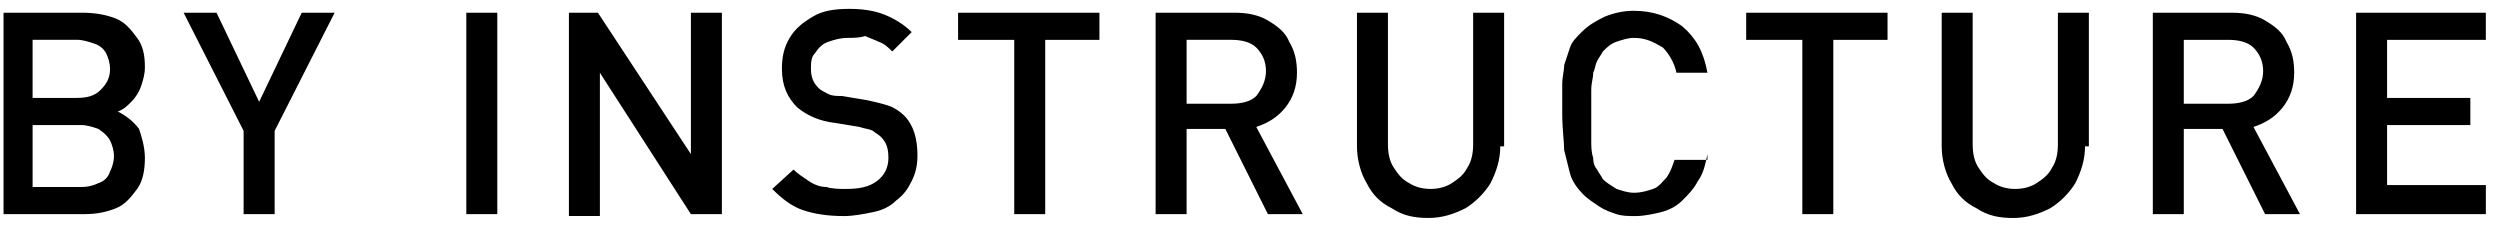
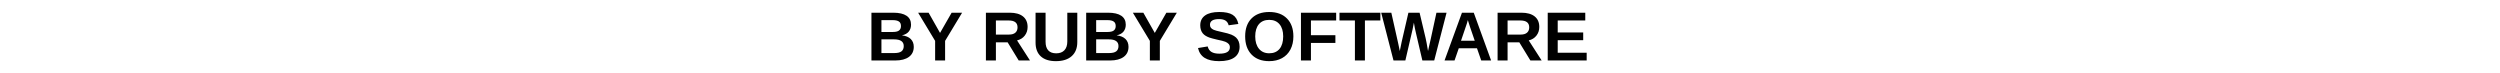
- <svg xmlns="http://www.w3.org/2000/svg" width="141" height="13" viewBox="0 0 141 13">
-   <path class="ic-Instructure-Logo" d="M8.172 8.91c0 .654-.11 1.31-.437 1.746-.328.437-.655.874-1.2 1.092-.547.218-1.093.328-1.748.328H.2V.718h4.477c.656 0 1.31.11 1.857.328.546.218.873.655 1.2 1.092.33.437.438.983.438 1.638 0 .437-.11.765-.218 1.092-.11.328-.328.655-.547.874-.218.218-.436.437-.764.546.437.218.874.546 1.2.983.11.328.33.984.33 1.64zM6.206 3.884c0-.327-.11-.655-.218-.873-.11-.22-.328-.437-.655-.546-.328-.11-.656-.22-.983-.22H1.838v3.277H4.35c.546 0 .983-.11 1.31-.436.328-.328.546-.656.546-1.202zm.22 4.915c0-.328-.11-.656-.22-.874-.11-.22-.327-.437-.655-.655-.327-.11-.654-.218-.982-.218h-2.73v3.495h2.73c.437 0 .765-.11.983-.22.33-.108.547-.326.656-.654.11-.218.22-.546.22-.873zM18.873.718L15.49 7.38v4.696h-1.75V7.38L10.357.718h1.856l2.403 5.024L17.017.718h1.857zm9.173 11.358H26.3V.718h1.747v11.358zm12.56 0h-1.64l-5.132-7.972v8.08h-1.747V.72h1.638l5.242 7.972V.718h1.747v11.358h-.11zM51.743 8.8c0 .546-.11.982-.327 1.42-.22.436-.437.764-.874 1.09-.327.33-.764.547-1.31.656-.546.11-1.092.22-1.638.22-.874 0-1.638-.11-2.294-.33-.654-.217-1.2-.654-1.746-1.2l1.2-1.092c.22.218.547.437.875.655.327.218.654.327.982.327.327.11.764.11 1.092.11.764 0 1.31-.11 1.747-.438.438-.328.656-.765.656-1.31 0-.547-.11-.875-.436-1.203-.11-.11-.328-.218-.437-.327-.22-.11-.437-.11-.765-.22l-1.31-.217c-.983-.11-1.638-.437-2.184-.874-.546-.547-.874-1.202-.874-2.185 0-.655.11-1.2.437-1.747.328-.546.764-.874 1.31-1.2C46.393.607 47.05.5 47.922.5c.765 0 1.42.11 1.966.328.546.218 1.092.546 1.53.982l-1.093 1.092c-.22-.218-.437-.436-.765-.546-.218-.11-.546-.218-.764-.327-.328.108-.655.108-.983.108-.437 0-.764.11-1.092.218-.327.11-.545.328-.763.656-.22.218-.22.546-.22.873 0 .437.11.765.438 1.092.11.11.328.22.546.328.22.11.438.11.765.11l1.31.218c.547.11.984.218 1.31.327.33.11.657.328.875.546.546.546.764 1.31.764 2.294zM62.12 2.247H58.95v9.83h-1.747v-9.83h-3.167V.717h7.972v1.53h.11zm11.356 9.83H71.51L69.108 7.27h-2.184v4.806h-1.747V.718h4.477c.655 0 1.31.11 1.856.437.546.328.983.655 1.202 1.2.327.547.437 1.094.437 1.75 0 .763-.22 1.418-.657 1.964-.437.545-.983.873-1.638 1.09l2.62 4.916zM71.4 3.994c0-.546-.217-.983-.545-1.31-.327-.33-.873-.438-1.42-.438h-2.51V5.85h2.51c.547 0 1.093-.108 1.42-.436.328-.437.546-.873.546-1.42zm13.215 4.26c0 .763-.218 1.418-.546 2.073-.33.546-.875 1.092-1.42 1.42-.656.328-1.31.546-2.076.546-.764 0-1.42-.11-2.074-.546-.656-.328-1.093-.764-1.42-1.42-.328-.546-.546-1.31-.546-2.074V.718h1.747v7.426c0 .546.11.983.33 1.31.217.328.436.656.872.874.328.22.765.328 1.202.328.436 0 .873-.11 1.2-.328.328-.218.656-.436.875-.873.217-.328.326-.765.326-1.31V.717h1.747v7.536h-.218zM96.3 8.69c-.11.546-.22 1.092-.546 1.53-.22.436-.546.764-.874 1.09-.327.33-.764.547-1.2.656-.438.11-.984.22-1.42.22-.438 0-.765 0-1.093-.11-.327-.11-.655-.22-.983-.437-.327-.22-.655-.438-.873-.656-.327-.328-.654-.765-.764-1.202-.11-.436-.218-.873-.327-1.31 0-.437-.11-1.2-.11-2.075V4.76c0-.438.11-.765.11-1.093l.326-.983c.11-.328.328-.546.656-.874.436-.436.873-.655 1.31-.873.546-.22 1.092-.328 1.638-.328 1.092 0 1.966.327 2.73.873.765.655 1.2 1.42 1.42 2.62h-1.747c-.11-.545-.437-1.09-.765-1.42-.546-.327-.983-.545-1.638-.545-.328 0-.655.11-.983.218-.327.11-.546.328-.764.546-.11.22-.22.328-.328.547-.11.217-.11.435-.218.654 0 .327-.11.546-.11.983v2.84c0 .327 0 .654.11.982 0 .326.11.545.218.654.11.218.22.328.328.546.218.218.437.328.764.546.328.11.655.218.983.218.437 0 .765-.11 1.092-.218.328-.11.546-.437.765-.655.218-.327.327-.654.436-.982H96.3V8.69zm10.265-6.443h-3.167v9.83h-1.747v-9.83h-3.166V.717h7.972v1.53h.11zm11.03 6.007c0 .764-.22 1.42-.546 2.074-.33.546-.875 1.092-1.42 1.42-.656.328-1.31.546-2.076.546-.764 0-1.42-.11-2.075-.546-.656-.328-1.093-.764-1.42-1.42-.328-.546-.546-1.31-.546-2.074V.718h1.747v7.426c0 .546.11.983.328 1.31.22.328.437.656.874.874.328.22.765.328 1.2.328.438 0 .875-.11 1.203-.328.327-.218.655-.436.873-.873.22-.328.328-.765.328-1.31V.717h1.747v7.536h-.218zm12.12 3.822h-1.964L125.35 7.27h-2.184v4.806h-1.747V.718h4.477c.655 0 1.31.11 1.857.437.547.328.984.655 1.202 1.2.328.547.437 1.094.437 1.75 0 .763-.22 1.418-.656 1.964-.437.545-.983.873-1.64 1.09l2.622 4.916zm-2.074-8.08c0-.547-.217-.984-.545-1.312-.327-.328-.873-.437-1.42-.437h-2.51V5.85h2.51c.547 0 1.093-.108 1.42-.436.328-.437.546-.873.546-1.42zm12.56 8.08h-7.317V.718h7.317v1.53h-5.57v3.275h4.696v1.53h-4.695v3.385h5.57v1.638z" />
+ <svg xmlns="http://www.w3.org/2000/svg" width="412" height="12" viewBox="17 0 589 59">
+   <defs>
+     <style>
+       .cls-1 {
+         font-size: 56.25px;
+         font-family: Arial;
+         font-weight: 700;
+       }
+     </style>
+   </defs>
+   <text id="BY_RUBY_SOFTWARE" data-name="BY RUBY SOFTWARE" class="cls-1" x="1" y="49">BY RUBY SOFTWARE</text>
</svg>
